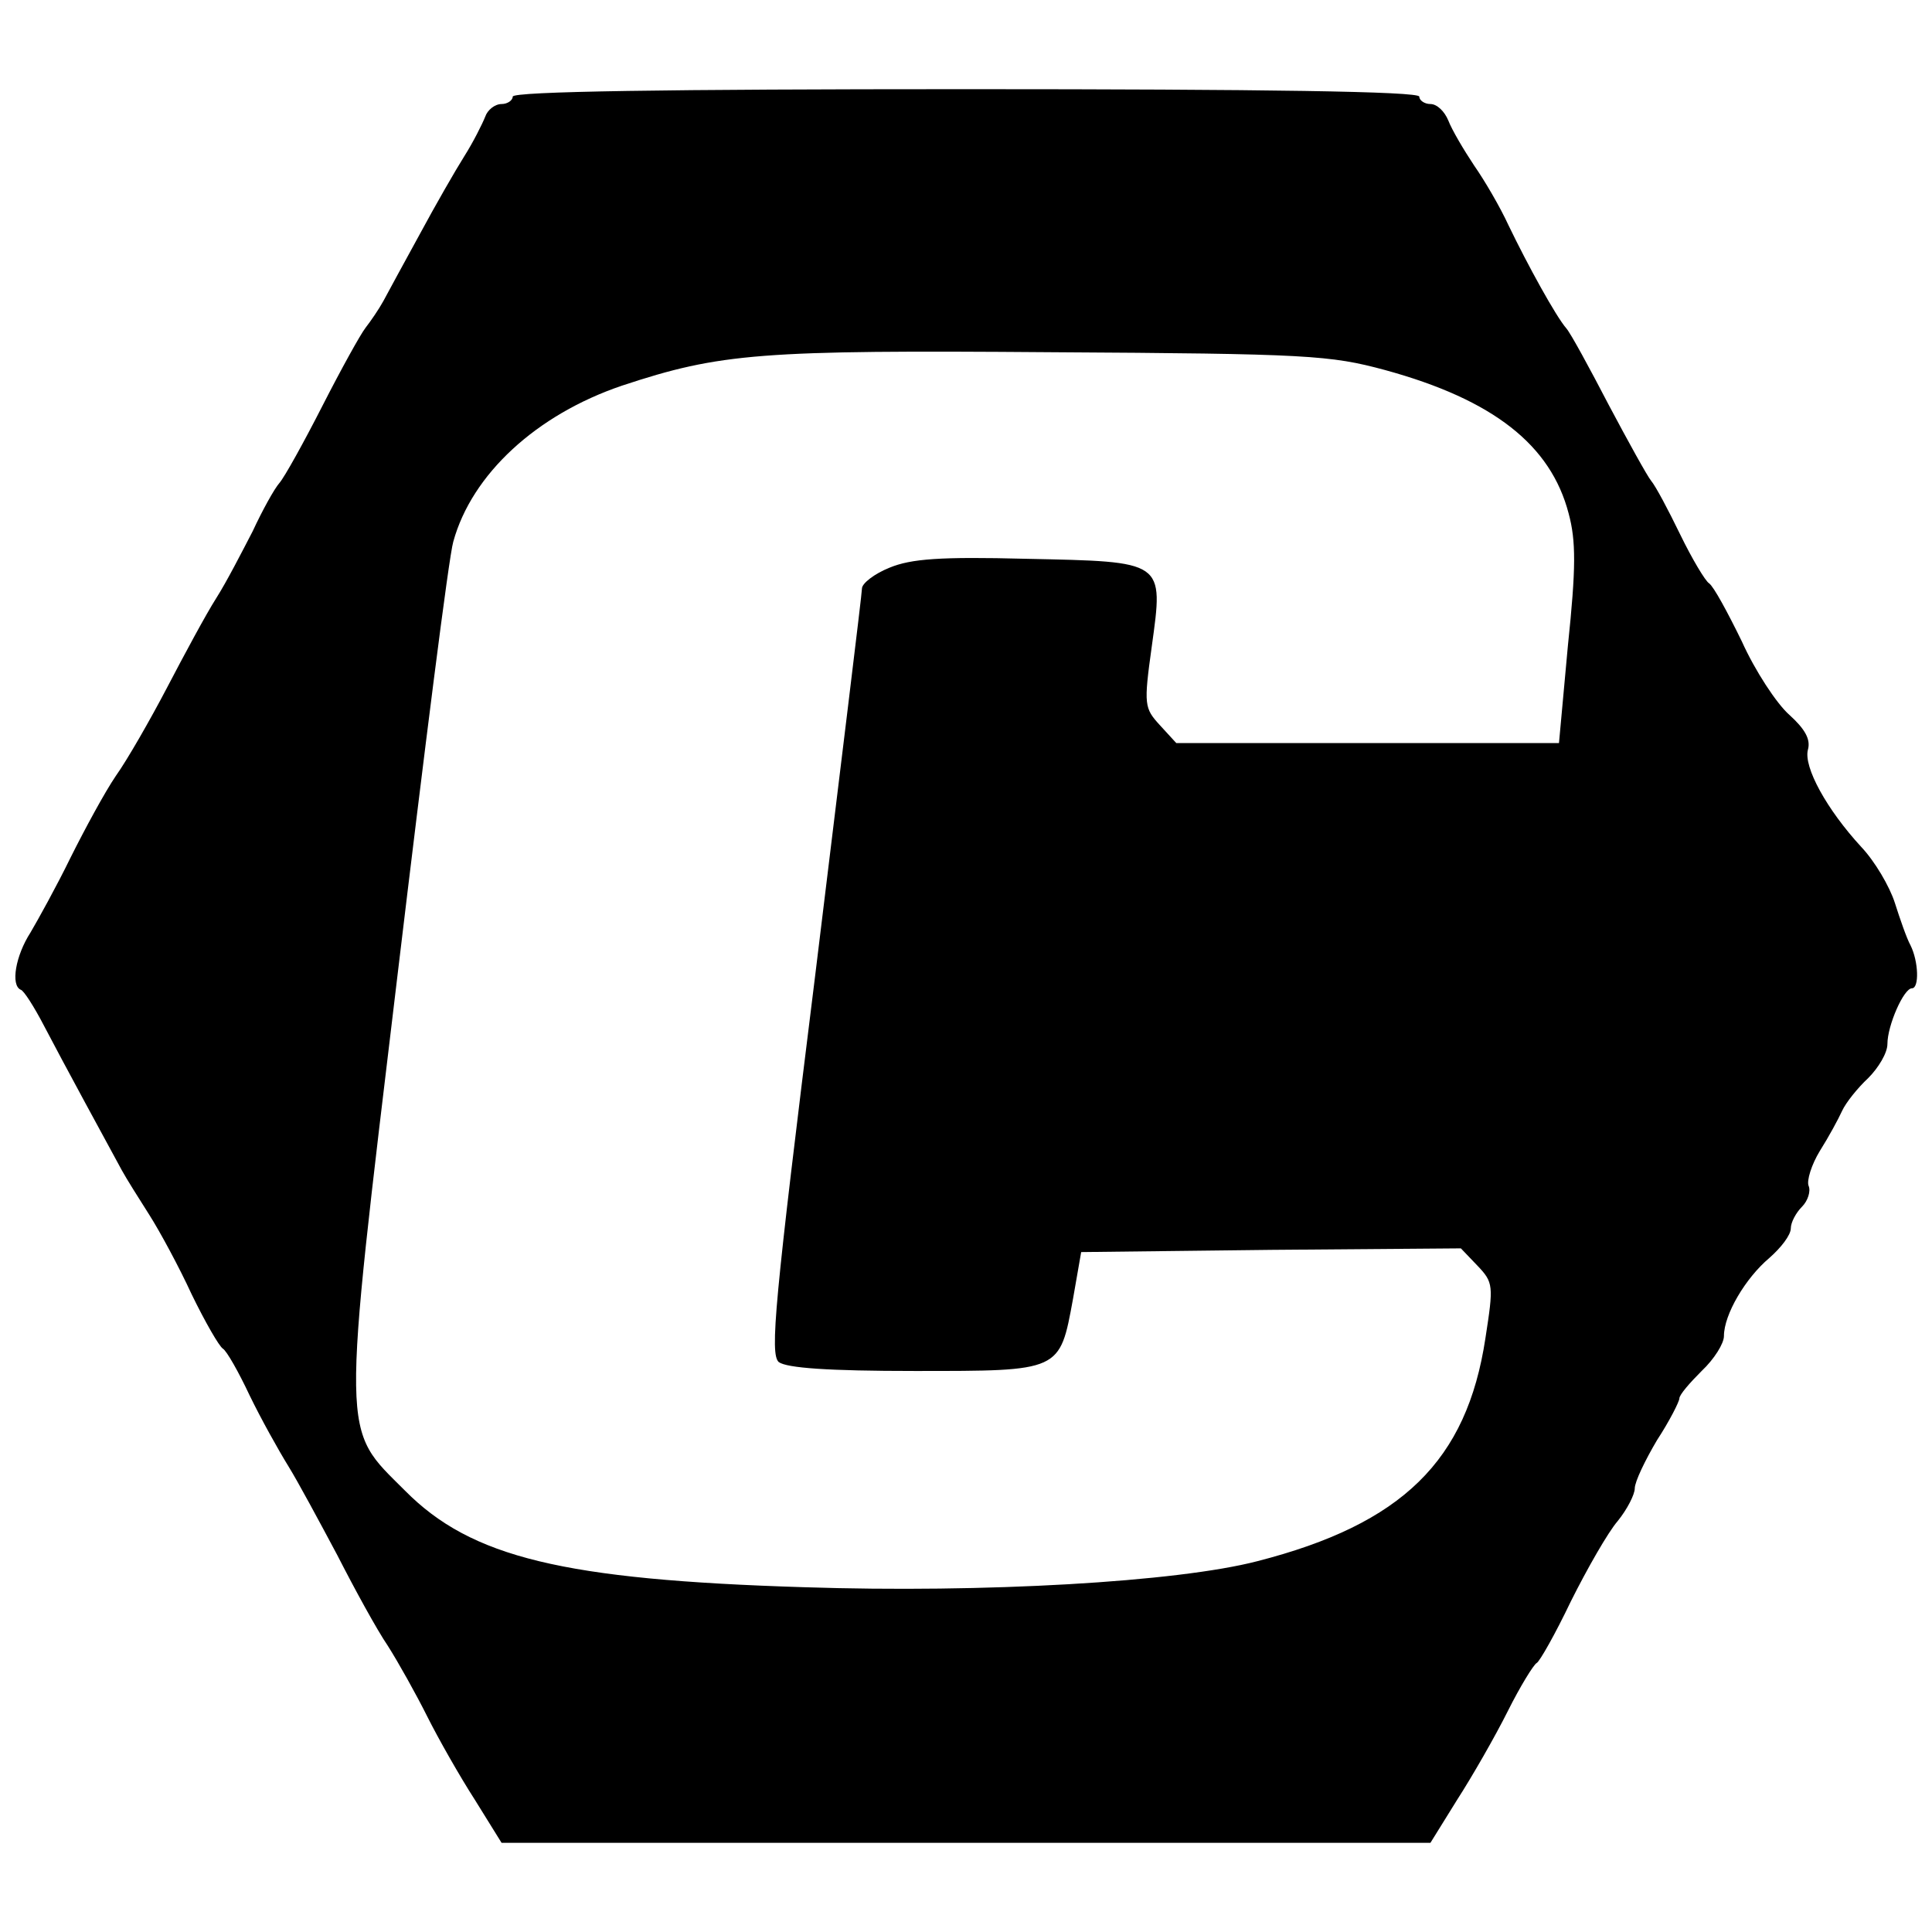
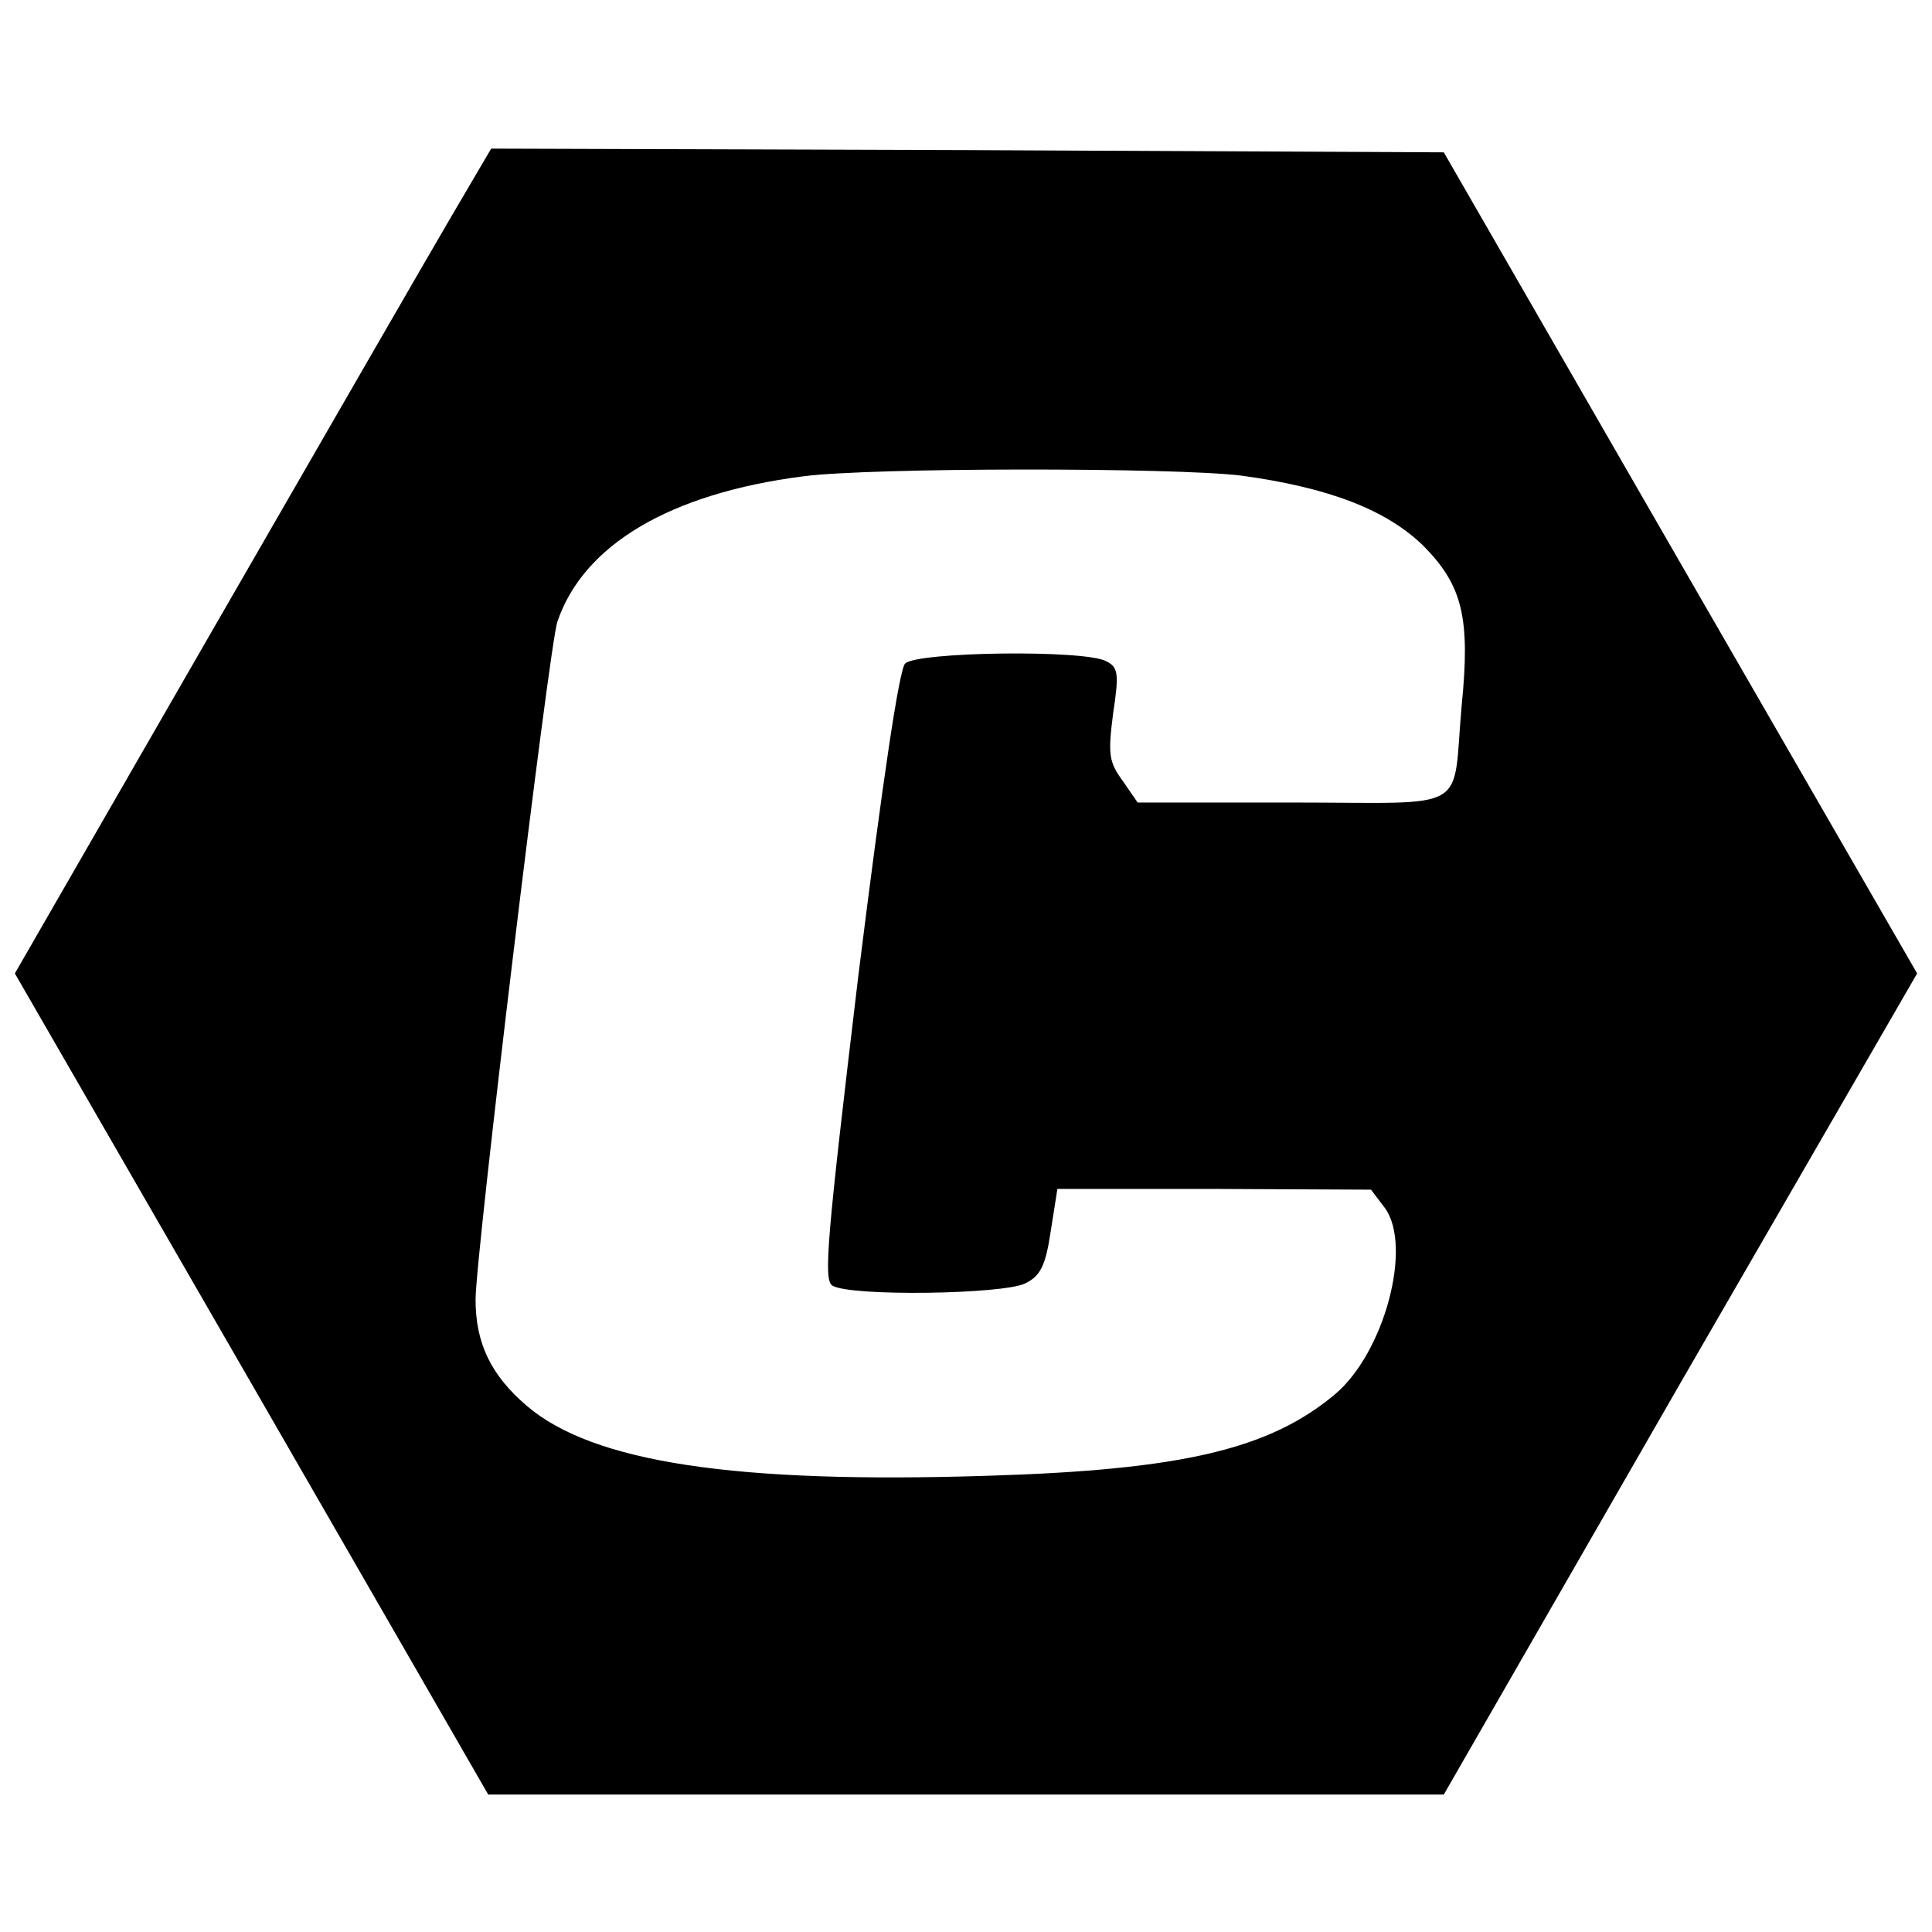
<svg xmlns="http://www.w3.org/2000/svg" version="1.0" width="260pt" height="260pt" viewBox="0 0 260 260" preserveAspectRatio="xMidYMid meet">
  <g transform="translate(0,260) scale(0.1,-0.1)" fill="#000000" stroke="none">
-     <path d="M690 2470 c0 -5 -7 -10 -15 -10 -9 0 -19 -8 -22 -17 -4 -10 -16 -34 -28 -53 -12 -19 -39 -66 -60 -105 -21 -38 -43 -79 -49 -90 -6 -11 -17 -27 -24 -36 -7 -9 -33 -56 -58 -105 -25 -49 -51 -96 -58 -104 -7 -8 -23 -37 -36 -65 -14 -27 -35 -68 -49 -90 -14 -22 -43 -76 -66 -120 -23 -44 -54 -98 -69 -119 -15 -22 -42 -72 -61 -110 -19 -39 -44 -84 -54 -101 -20 -31 -27 -71 -13 -77 4 -1 18 -23 31 -48 25 -48 87 -162 105 -195 6 -11 23 -38 37 -60 14 -22 40 -70 57 -107 18 -37 37 -70 42 -73 5 -3 21 -31 36 -63 15 -31 39 -74 52 -95 13 -21 42 -75 66 -120 23 -45 53 -100 68 -122 14 -22 38 -65 53 -95 15 -30 44 -81 64 -112 l36 -58 625 0 625 0 36 58 c20 31 51 85 68 119 17 34 35 63 39 65 4 2 25 39 46 83 22 44 50 93 63 108 13 16 23 36 23 44 0 9 14 38 30 65 17 26 30 52 30 56 0 5 14 21 30 37 17 16 30 37 30 47 0 29 29 78 61 105 16 14 29 31 29 40 0 8 7 21 15 29 8 8 12 21 9 28 -3 7 4 29 15 47 12 19 25 43 30 54 5 11 21 31 35 44 14 14 26 34 26 46 0 25 22 75 33 75 10 0 9 36 -2 58 -5 9 -14 35 -21 57 -7 22 -27 56 -45 75 -47 51 -78 108 -72 131 4 14 -4 28 -25 47 -17 15 -46 59 -64 99 -19 39 -38 74 -44 78 -5 3 -23 33 -39 66 -16 33 -33 65 -39 72 -5 6 -31 53 -57 102 -26 50 -51 96 -57 103 -14 16 -52 85 -78 139 -11 24 -32 60 -46 80 -14 21 -30 48 -35 61 -5 12 -15 22 -24 22 -8 0 -15 5 -15 10 0 7 -210 10 -610 10 -400 0 -610 -3 -610 -10z m1174 -368 c146 -40 223 -101 247 -193 10 -37 10 -73 -1 -178 l-12 -131 -258 0 -257 0 -22 24 c-21 23 -22 27 -11 106 16 116 18 114 -169 118 -116 3 -155 0 -184 -12 -20 -8 -37 -21 -37 -28 0 -7 -29 -242 -63 -521 -55 -442 -61 -509 -49 -520 11 -8 66 -12 183 -12 197 0 195 -1 213 97 l11 63 256 3 255 2 22 -23 c22 -23 22 -27 11 -98 -25 -165 -112 -250 -307 -300 -108 -28 -367 -43 -610 -35 -324 10 -448 40 -537 130 -86 86 -86 60 -10 694 36 301 69 563 75 583 25 91 112 171 227 210 133 44 186 48 578 45 345 -2 375 -4 449 -24z" />
+     <path d="M607 2308 c-30 -51 -174 -301 -321 -556 l-266 -462 319 -553 318 -552 643 0 643 0 318 553 319 552 -319 553 -318 552 -641 3 -641 2 -54 -92z m1063 -348 c118 -16 196 -46 246 -95 52 -53 63 -96 51 -215 -13 -146 15 -130 -227 -130 l-209 0 -20 29 c-19 26 -20 36 -13 91 8 53 7 62 -9 70 -28 16 -255 13 -271 -3 -8 -9 -30 -156 -63 -421 -42 -352 -47 -408 -35 -416 23 -15 231 -12 260 3 20 10 27 23 34 70 l9 57 211 0 211 -1 19 -25 c37 -52 -1 -194 -67 -250 -88 -74 -205 -102 -467 -110 -341 -11 -532 18 -621 94 -48 41 -69 84 -69 143 0 60 99 879 110 912 35 104 152 173 331 196 91 12 499 12 589 1z" />
  </g>
</svg>
